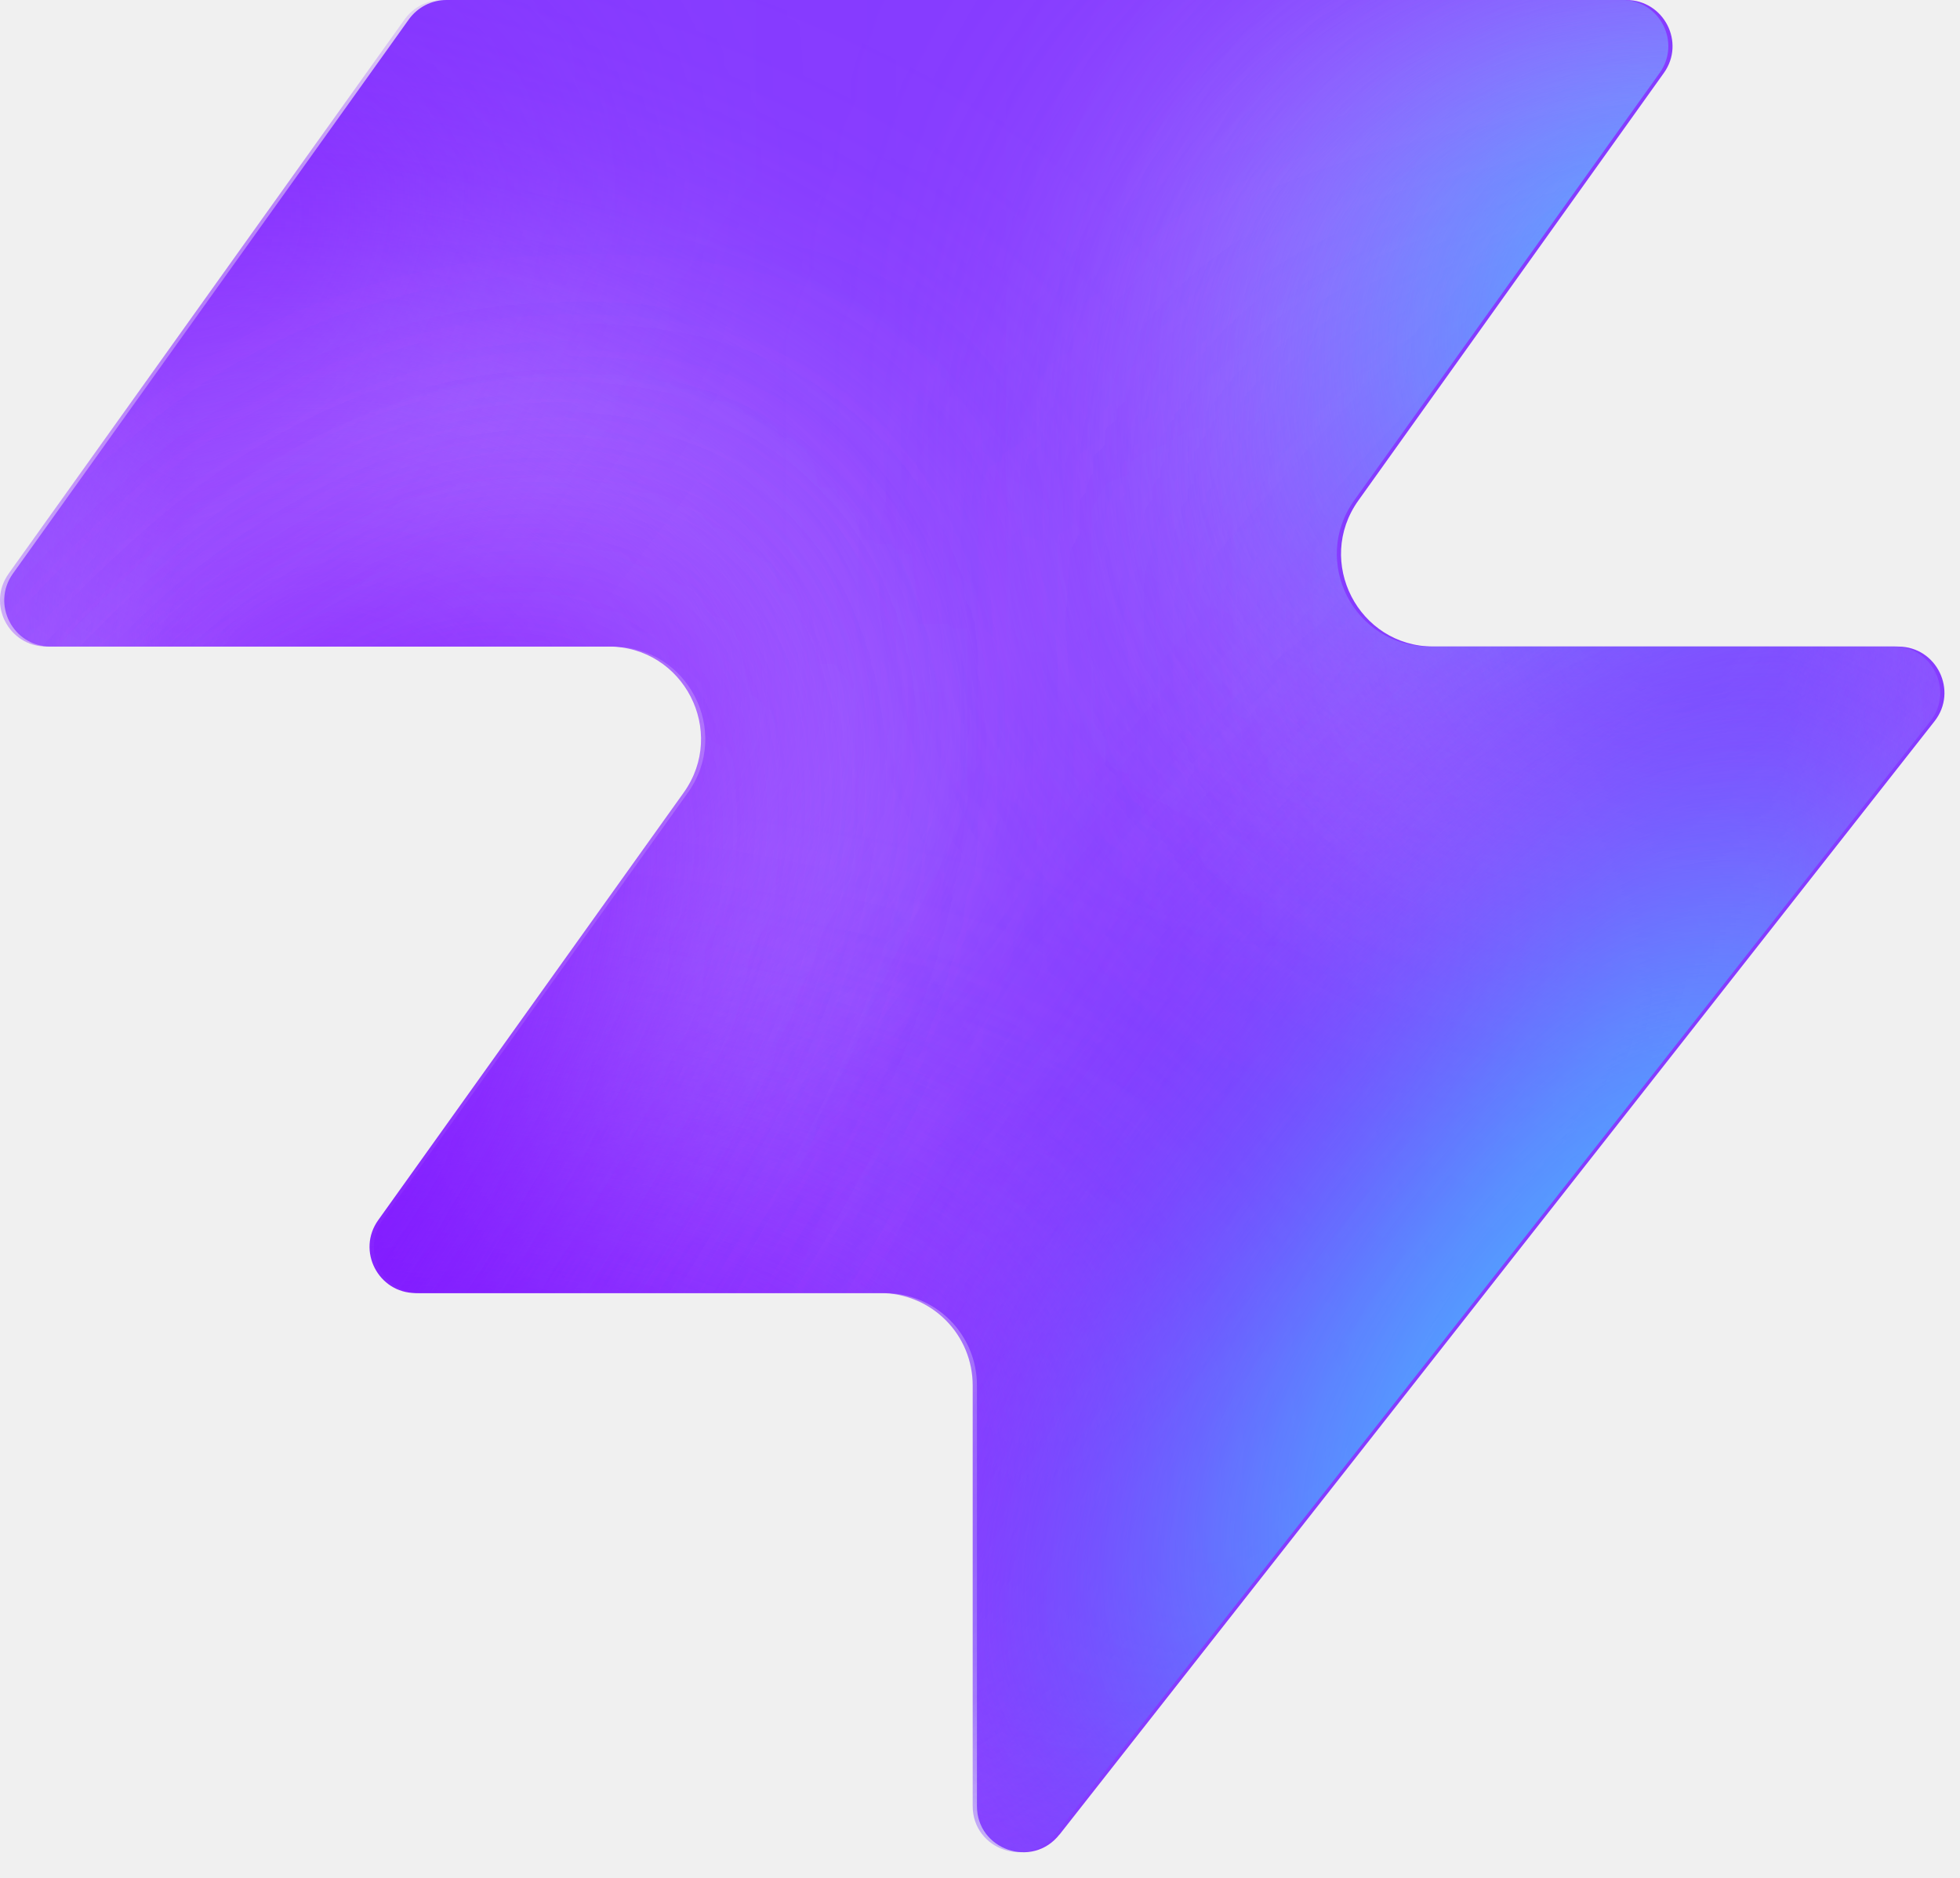
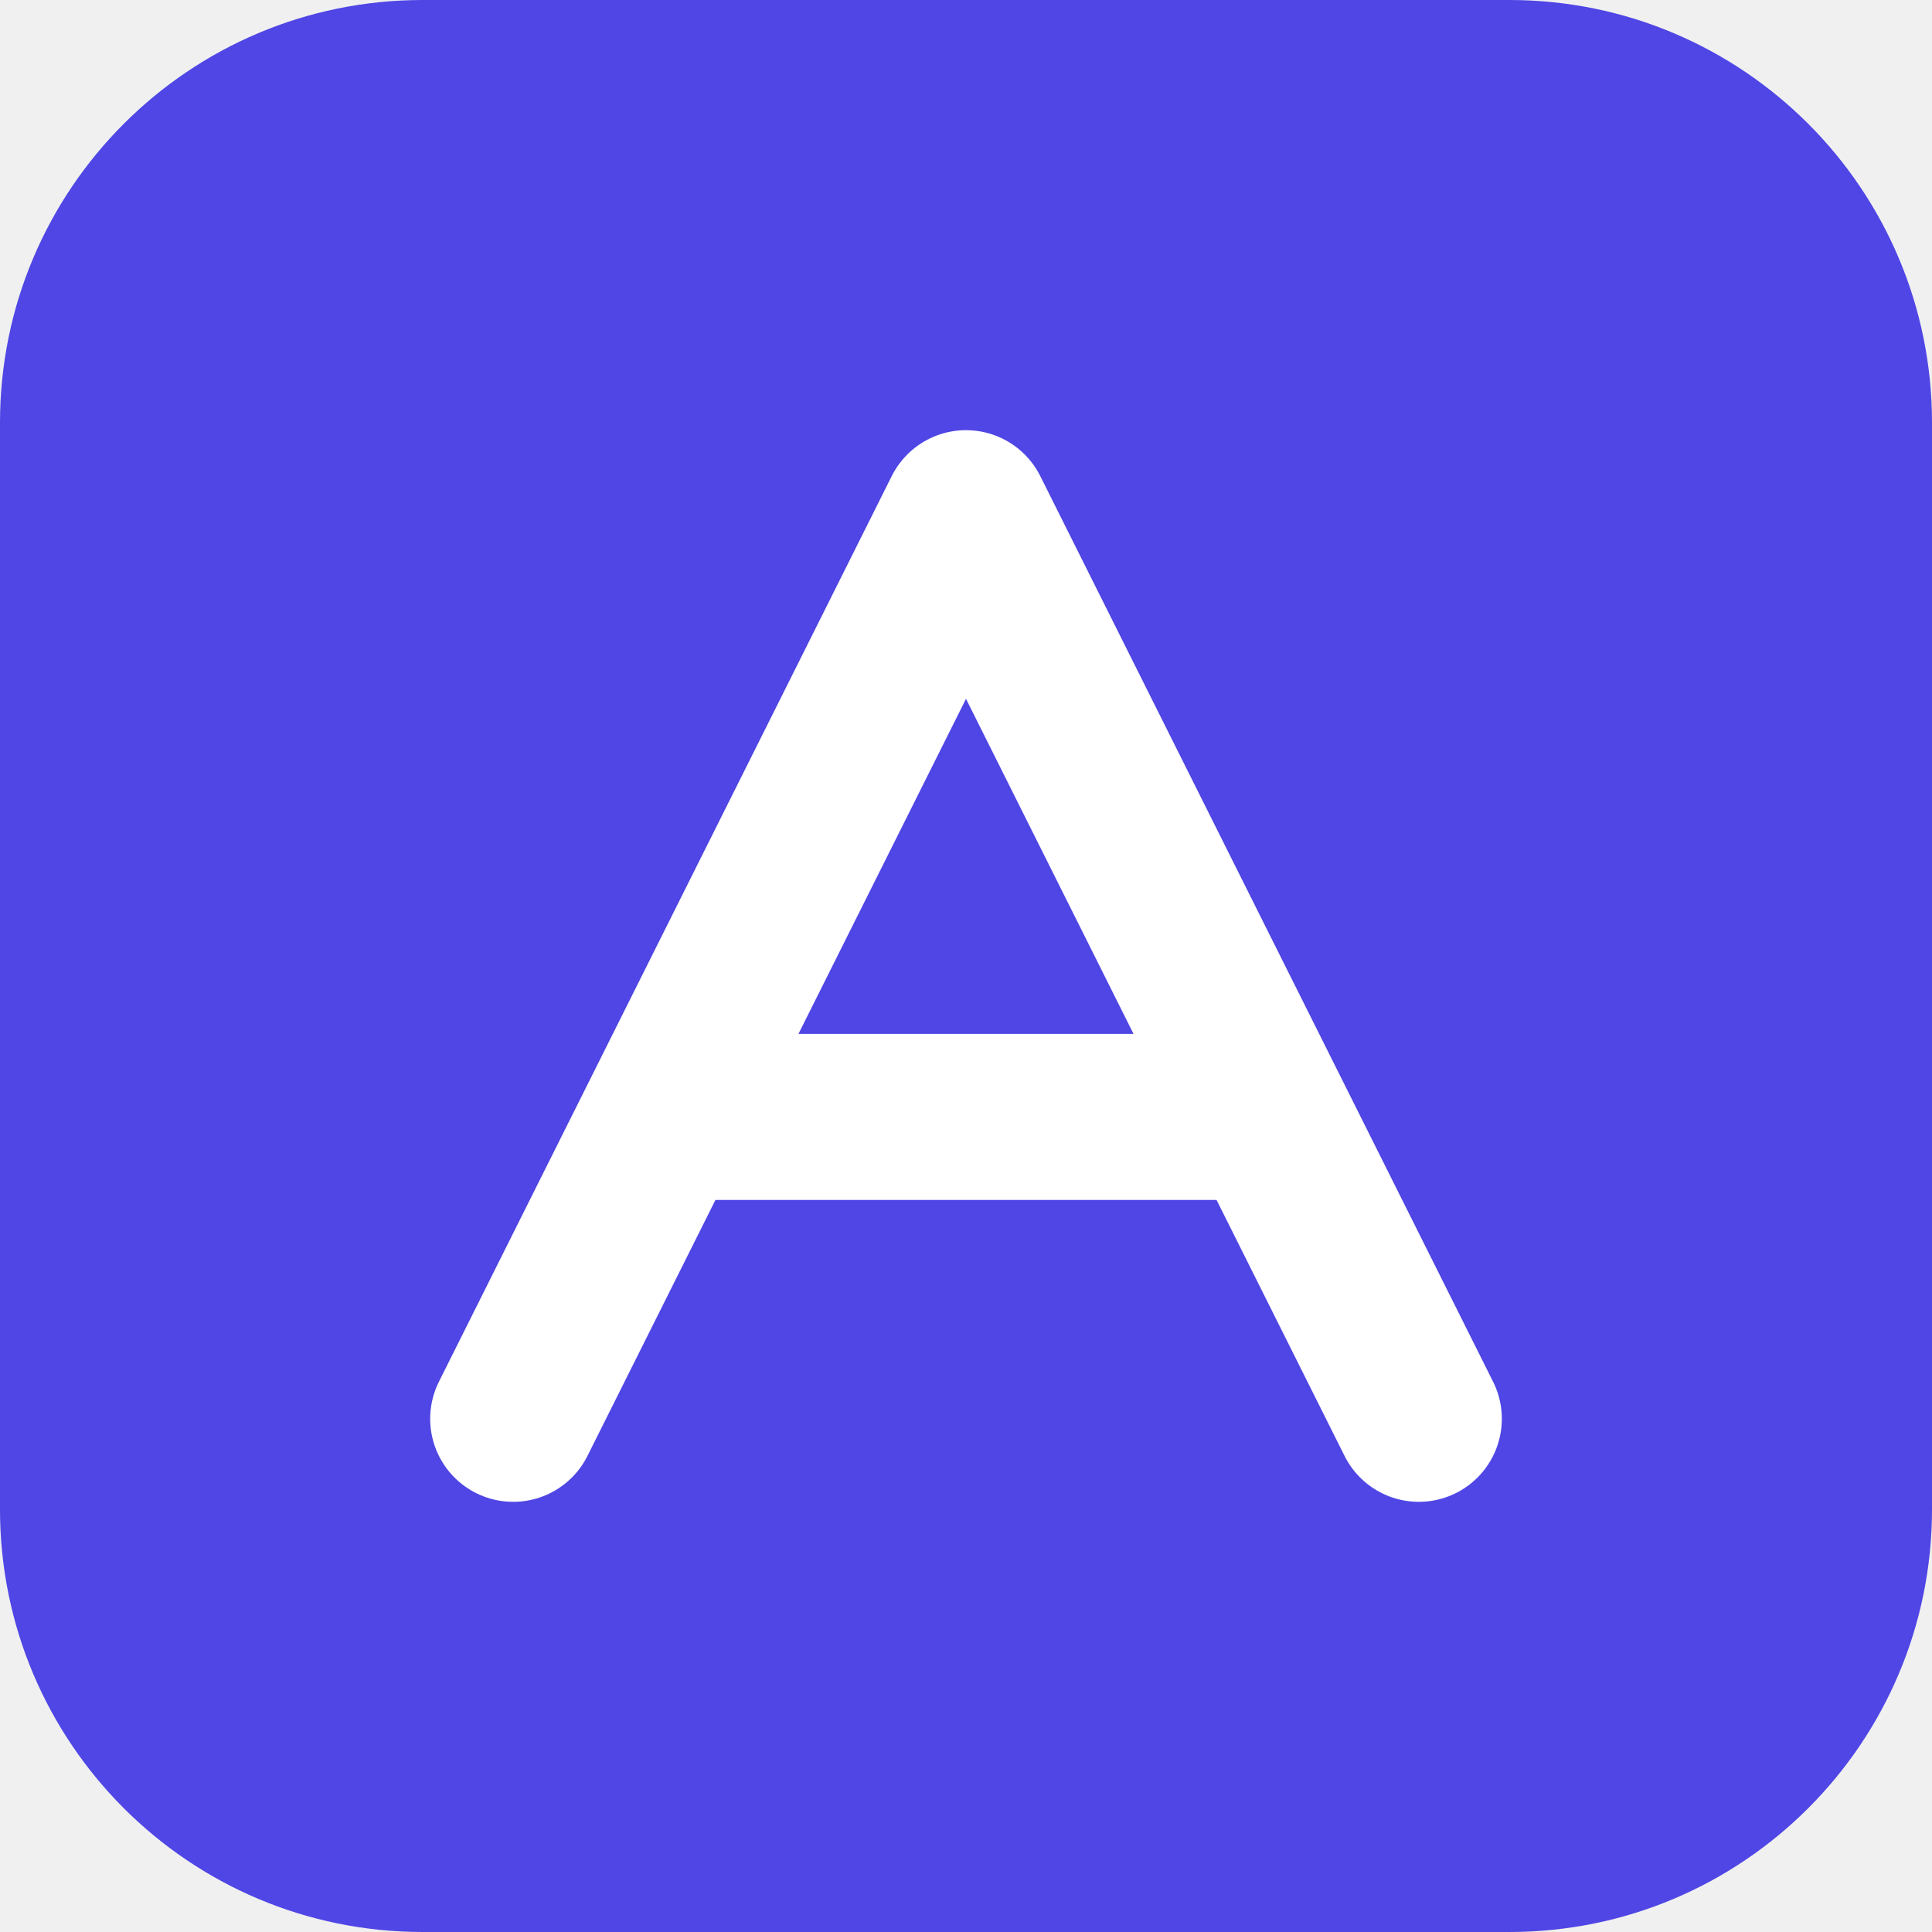
- <svg xmlns="http://www.w3.org/2000/svg" width="48" height="46" fill="none" viewBox="0 0 48 46">
-   <path fill="#863bff" d="M25.946 44.938c-.664.845-2.021.375-2.021-.698V33.937a2.26 2.26 0 0 0-2.262-2.262H10.287c-.92 0-1.456-1.04-.92-1.788l7.48-10.471c1.07-1.497 0-3.578-1.842-3.578H1.237c-.92 0-1.456-1.04-.92-1.788L10.013.474c.214-.297.556-.474.92-.474h28.894c.92 0 1.456 1.04.92 1.788l-7.48 10.471c-1.07 1.498 0 3.579 1.842 3.579h11.377c.943 0 1.473 1.088.89 1.83L25.947 44.94z" style="fill:#863bff;fill:color(display-p3 .525 .23 1);fill-opacity:1" />
-   <mask id="a" width="48" height="46" x="0" y="0" maskUnits="userSpaceOnUse" style="mask-type:alpha">
-     <path fill="#000" d="M25.842 44.938c-.664.844-2.021.375-2.021-.698V33.937a2.26 2.26 0 0 0-2.262-2.262H10.183c-.92 0-1.456-1.04-.92-1.788l7.48-10.471c1.07-1.498 0-3.579-1.842-3.579H1.133c-.92 0-1.456-1.04-.92-1.787L9.91.473c.214-.297.556-.474.92-.474h28.894c.92 0 1.456 1.04.92 1.788l-7.48 10.471c-1.07 1.498 0 3.578 1.842 3.578h11.377c.943 0 1.473 1.088.89 1.832L25.843 44.94z" style="fill:#000;fill-opacity:1" />
-   </mask>
-   <g mask="url(#a)">
-     <g filter="url(#b)">
-       <ellipse cx="5.508" cy="14.704" fill="#ede6ff" rx="5.508" ry="14.704" style="fill:#ede6ff;fill:color(display-p3 .927 .903 1);fill-opacity:1" transform="matrix(.00324 1 1 -.00324 -4.47 31.516)" />
-     </g>
-     <g filter="url(#c)">
-       <ellipse cx="10.399" cy="29.851" fill="#ede6ff" rx="10.399" ry="29.851" style="fill:#ede6ff;fill:color(display-p3 .927 .903 1);fill-opacity:1" transform="matrix(.00324 1 1 -.00324 -39.328 7.883)" />
-     </g>
-     <g filter="url(#d)">
-       <ellipse cx="5.508" cy="30.487" fill="#7e14ff" rx="5.508" ry="30.487" style="fill:#7e14ff;fill:color(display-p3 .492 .077 1);fill-opacity:1" transform="rotate(89.814 -25.913 -14.639)scale(1 -1)" />
-     </g>
-     <g filter="url(#e)">
-       <ellipse cx="5.508" cy="30.599" fill="#7e14ff" rx="5.508" ry="30.599" style="fill:#7e14ff;fill:color(display-p3 .492 .077 1);fill-opacity:1" transform="rotate(89.814 -32.644 -3.334)scale(1 -1)" />
-     </g>
-     <g filter="url(#f)">
-       <ellipse cx="5.508" cy="30.599" fill="#7e14ff" rx="5.508" ry="30.599" style="fill:#7e14ff;fill:color(display-p3 .492 .077 1);fill-opacity:1" transform="matrix(.00324 1 1 -.00324 -34.34 30.47)" />
-     </g>
-     <g filter="url(#g)">
-       <ellipse cx="14.072" cy="22.078" fill="#ede6ff" rx="14.072" ry="22.078" style="fill:#ede6ff;fill:color(display-p3 .927 .903 1);fill-opacity:1" transform="rotate(93.35 24.506 48.493)scale(-1 1)" />
-     </g>
-     <g filter="url(#h)">
-       <ellipse cx="3.47" cy="21.501" fill="#7e14ff" rx="3.47" ry="21.501" style="fill:#7e14ff;fill:color(display-p3 .492 .077 1);fill-opacity:1" transform="rotate(89.009 28.708 47.59)scale(-1 1)" />
-     </g>
-     <g filter="url(#i)">
-       <ellipse cx="3.47" cy="21.501" fill="#7e14ff" rx="3.47" ry="21.501" style="fill:#7e14ff;fill:color(display-p3 .492 .077 1);fill-opacity:1" transform="rotate(89.009 28.708 47.59)scale(-1 1)" />
-     </g>
-     <g filter="url(#j)">
-       <ellipse cx=".387" cy="8.972" fill="#7e14ff" rx="4.407" ry="29.108" style="fill:#7e14ff;fill:color(display-p3 .492 .077 1);fill-opacity:1" transform="rotate(39.51 .387 8.972)" />
-     </g>
-     <g filter="url(#k)">
-       <ellipse cx="47.523" cy="-6.092" fill="#7e14ff" rx="4.407" ry="29.108" style="fill:#7e14ff;fill:color(display-p3 .492 .077 1);fill-opacity:1" transform="rotate(37.892 47.523 -6.092)" />
-     </g>
-     <g filter="url(#l)">
-       <ellipse cx="41.412" cy="6.333" fill="#47bfff" rx="5.971" ry="9.665" style="fill:#47bfff;fill:color(display-p3 .28 .748 1);fill-opacity:1" transform="rotate(37.892 41.412 6.333)" />
-     </g>
-     <g filter="url(#m)">
-       <ellipse cx="-1.879" cy="38.332" fill="#7e14ff" rx="4.407" ry="29.108" style="fill:#7e14ff;fill:color(display-p3 .492 .077 1);fill-opacity:1" transform="rotate(37.892 -1.88 38.332)" />
-     </g>
-     <g filter="url(#n)">
-       <ellipse cx="-1.879" cy="38.332" fill="#7e14ff" rx="4.407" ry="29.108" style="fill:#7e14ff;fill:color(display-p3 .492 .077 1);fill-opacity:1" transform="rotate(37.892 -1.88 38.332)" />
-     </g>
-     <g filter="url(#o)">
-       <ellipse cx="35.651" cy="29.907" fill="#7e14ff" rx="4.407" ry="29.108" style="fill:#7e14ff;fill:color(display-p3 .492 .077 1);fill-opacity:1" transform="rotate(37.892 35.651 29.907)" />
-     </g>
-     <g filter="url(#p)">
-       <ellipse cx="38.418" cy="32.4" fill="#47bfff" rx="5.971" ry="15.297" style="fill:#47bfff;fill:color(display-p3 .28 .748 1);fill-opacity:1" transform="rotate(37.892 38.418 32.4)" />
-     </g>
-   </g>
-   <defs>
-     <filter id="b" width="60.045" height="41.654" x="-19.77" y="16.149" color-interpolation-filters="sRGB" filterUnits="userSpaceOnUse">
-       <feFlood flood-opacity="0" result="BackgroundImageFix" />
-       <feBlend in="SourceGraphic" in2="BackgroundImageFix" result="shape" />
-       <feGaussianBlur result="effect1_foregroundBlur_2002_17158" stdDeviation="7.659" />
-     </filter>
-     <filter id="c" width="90.34" height="51.437" x="-54.613" y="-7.533" color-interpolation-filters="sRGB" filterUnits="userSpaceOnUse">
-       <feFlood flood-opacity="0" result="BackgroundImageFix" />
-       <feBlend in="SourceGraphic" in2="BackgroundImageFix" result="shape" />
-       <feGaussianBlur result="effect1_foregroundBlur_2002_17158" stdDeviation="7.659" />
-     </filter>
-     <filter id="d" width="79.355" height="29.4" x="-49.64" y="2.03" color-interpolation-filters="sRGB" filterUnits="userSpaceOnUse">
-       <feFlood flood-opacity="0" result="BackgroundImageFix" />
-       <feBlend in="SourceGraphic" in2="BackgroundImageFix" result="shape" />
-       <feGaussianBlur result="effect1_foregroundBlur_2002_17158" stdDeviation="4.596" />
-     </filter>
-     <filter id="e" width="79.579" height="29.4" x="-45.045" y="20.029" color-interpolation-filters="sRGB" filterUnits="userSpaceOnUse">
-       <feFlood flood-opacity="0" result="BackgroundImageFix" />
-       <feBlend in="SourceGraphic" in2="BackgroundImageFix" result="shape" />
-       <feGaussianBlur result="effect1_foregroundBlur_2002_17158" stdDeviation="4.596" />
-     </filter>
-     <filter id="f" width="79.579" height="29.4" x="-43.513" y="21.178" color-interpolation-filters="sRGB" filterUnits="userSpaceOnUse">
-       <feFlood flood-opacity="0" result="BackgroundImageFix" />
-       <feBlend in="SourceGraphic" in2="BackgroundImageFix" result="shape" />
-       <feGaussianBlur result="effect1_foregroundBlur_2002_17158" stdDeviation="4.596" />
-     </filter>
-     <filter id="g" width="74.749" height="58.852" x="15.756" y="-17.901" color-interpolation-filters="sRGB" filterUnits="userSpaceOnUse">
-       <feFlood flood-opacity="0" result="BackgroundImageFix" />
-       <feBlend in="SourceGraphic" in2="BackgroundImageFix" result="shape" />
-       <feGaussianBlur result="effect1_foregroundBlur_2002_17158" stdDeviation="7.659" />
-     </filter>
-     <filter id="h" width="61.377" height="25.362" x="23.548" y="2.284" color-interpolation-filters="sRGB" filterUnits="userSpaceOnUse">
-       <feFlood flood-opacity="0" result="BackgroundImageFix" />
-       <feBlend in="SourceGraphic" in2="BackgroundImageFix" result="shape" />
-       <feGaussianBlur result="effect1_foregroundBlur_2002_17158" stdDeviation="4.596" />
-     </filter>
-     <filter id="i" width="61.377" height="25.362" x="23.548" y="2.284" color-interpolation-filters="sRGB" filterUnits="userSpaceOnUse">
-       <feFlood flood-opacity="0" result="BackgroundImageFix" />
-       <feBlend in="SourceGraphic" in2="BackgroundImageFix" result="shape" />
-       <feGaussianBlur result="effect1_foregroundBlur_2002_17158" stdDeviation="4.596" />
-     </filter>
-     <filter id="j" width="56.045" height="63.649" x="-27.636" y="-22.853" color-interpolation-filters="sRGB" filterUnits="userSpaceOnUse">
-       <feFlood flood-opacity="0" result="BackgroundImageFix" />
-       <feBlend in="SourceGraphic" in2="BackgroundImageFix" result="shape" />
-       <feGaussianBlur result="effect1_foregroundBlur_2002_17158" stdDeviation="4.596" />
-     </filter>
-     <filter id="k" width="54.814" height="64.646" x="20.116" y="-38.415" color-interpolation-filters="sRGB" filterUnits="userSpaceOnUse">
-       <feFlood flood-opacity="0" result="BackgroundImageFix" />
-       <feBlend in="SourceGraphic" in2="BackgroundImageFix" result="shape" />
-       <feGaussianBlur result="effect1_foregroundBlur_2002_17158" stdDeviation="4.596" />
-     </filter>
-     <filter id="l" width="33.541" height="35.313" x="24.641" y="-11.323" color-interpolation-filters="sRGB" filterUnits="userSpaceOnUse">
-       <feFlood flood-opacity="0" result="BackgroundImageFix" />
-       <feBlend in="SourceGraphic" in2="BackgroundImageFix" result="shape" />
-       <feGaussianBlur result="effect1_foregroundBlur_2002_17158" stdDeviation="4.596" />
-     </filter>
-     <filter id="m" width="54.814" height="64.646" x="-29.286" y="6.009" color-interpolation-filters="sRGB" filterUnits="userSpaceOnUse">
-       <feFlood flood-opacity="0" result="BackgroundImageFix" />
-       <feBlend in="SourceGraphic" in2="BackgroundImageFix" result="shape" />
-       <feGaussianBlur result="effect1_foregroundBlur_2002_17158" stdDeviation="4.596" />
-     </filter>
-     <filter id="n" width="54.814" height="64.646" x="-29.286" y="6.009" color-interpolation-filters="sRGB" filterUnits="userSpaceOnUse">
-       <feFlood flood-opacity="0" result="BackgroundImageFix" />
-       <feBlend in="SourceGraphic" in2="BackgroundImageFix" result="shape" />
-       <feGaussianBlur result="effect1_foregroundBlur_2002_17158" stdDeviation="4.596" />
-     </filter>
-     <filter id="o" width="54.814" height="64.646" x="8.244" y="-2.416" color-interpolation-filters="sRGB" filterUnits="userSpaceOnUse">
-       <feFlood flood-opacity="0" result="BackgroundImageFix" />
-       <feBlend in="SourceGraphic" in2="BackgroundImageFix" result="shape" />
-       <feGaussianBlur result="effect1_foregroundBlur_2002_17158" stdDeviation="4.596" />
-     </filter>
-     <filter id="p" width="39.409" height="43.623" x="18.713" y="10.588" color-interpolation-filters="sRGB" filterUnits="userSpaceOnUse">
-       <feFlood flood-opacity="0" result="BackgroundImageFix" />
-       <feBlend in="SourceGraphic" in2="BackgroundImageFix" result="shape" />
-       <feGaussianBlur result="effect1_foregroundBlur_2002_17158" stdDeviation="4.596" />
-     </filter>
-   </defs>
+ <svg xmlns="http://www.w3.org/2000/svg" viewBox="0 0 64 64" role="img" aria-label="Apex Dashboard">
+   <rect width="64" height="64" rx="14" fill="#4f46e5" />
+   <path d="M17 47 32 17l15 30M23.5 37h17" fill="none" stroke="#fff" stroke-width="5.5" stroke-linecap="round" stroke-linejoin="round" />
</svg>
